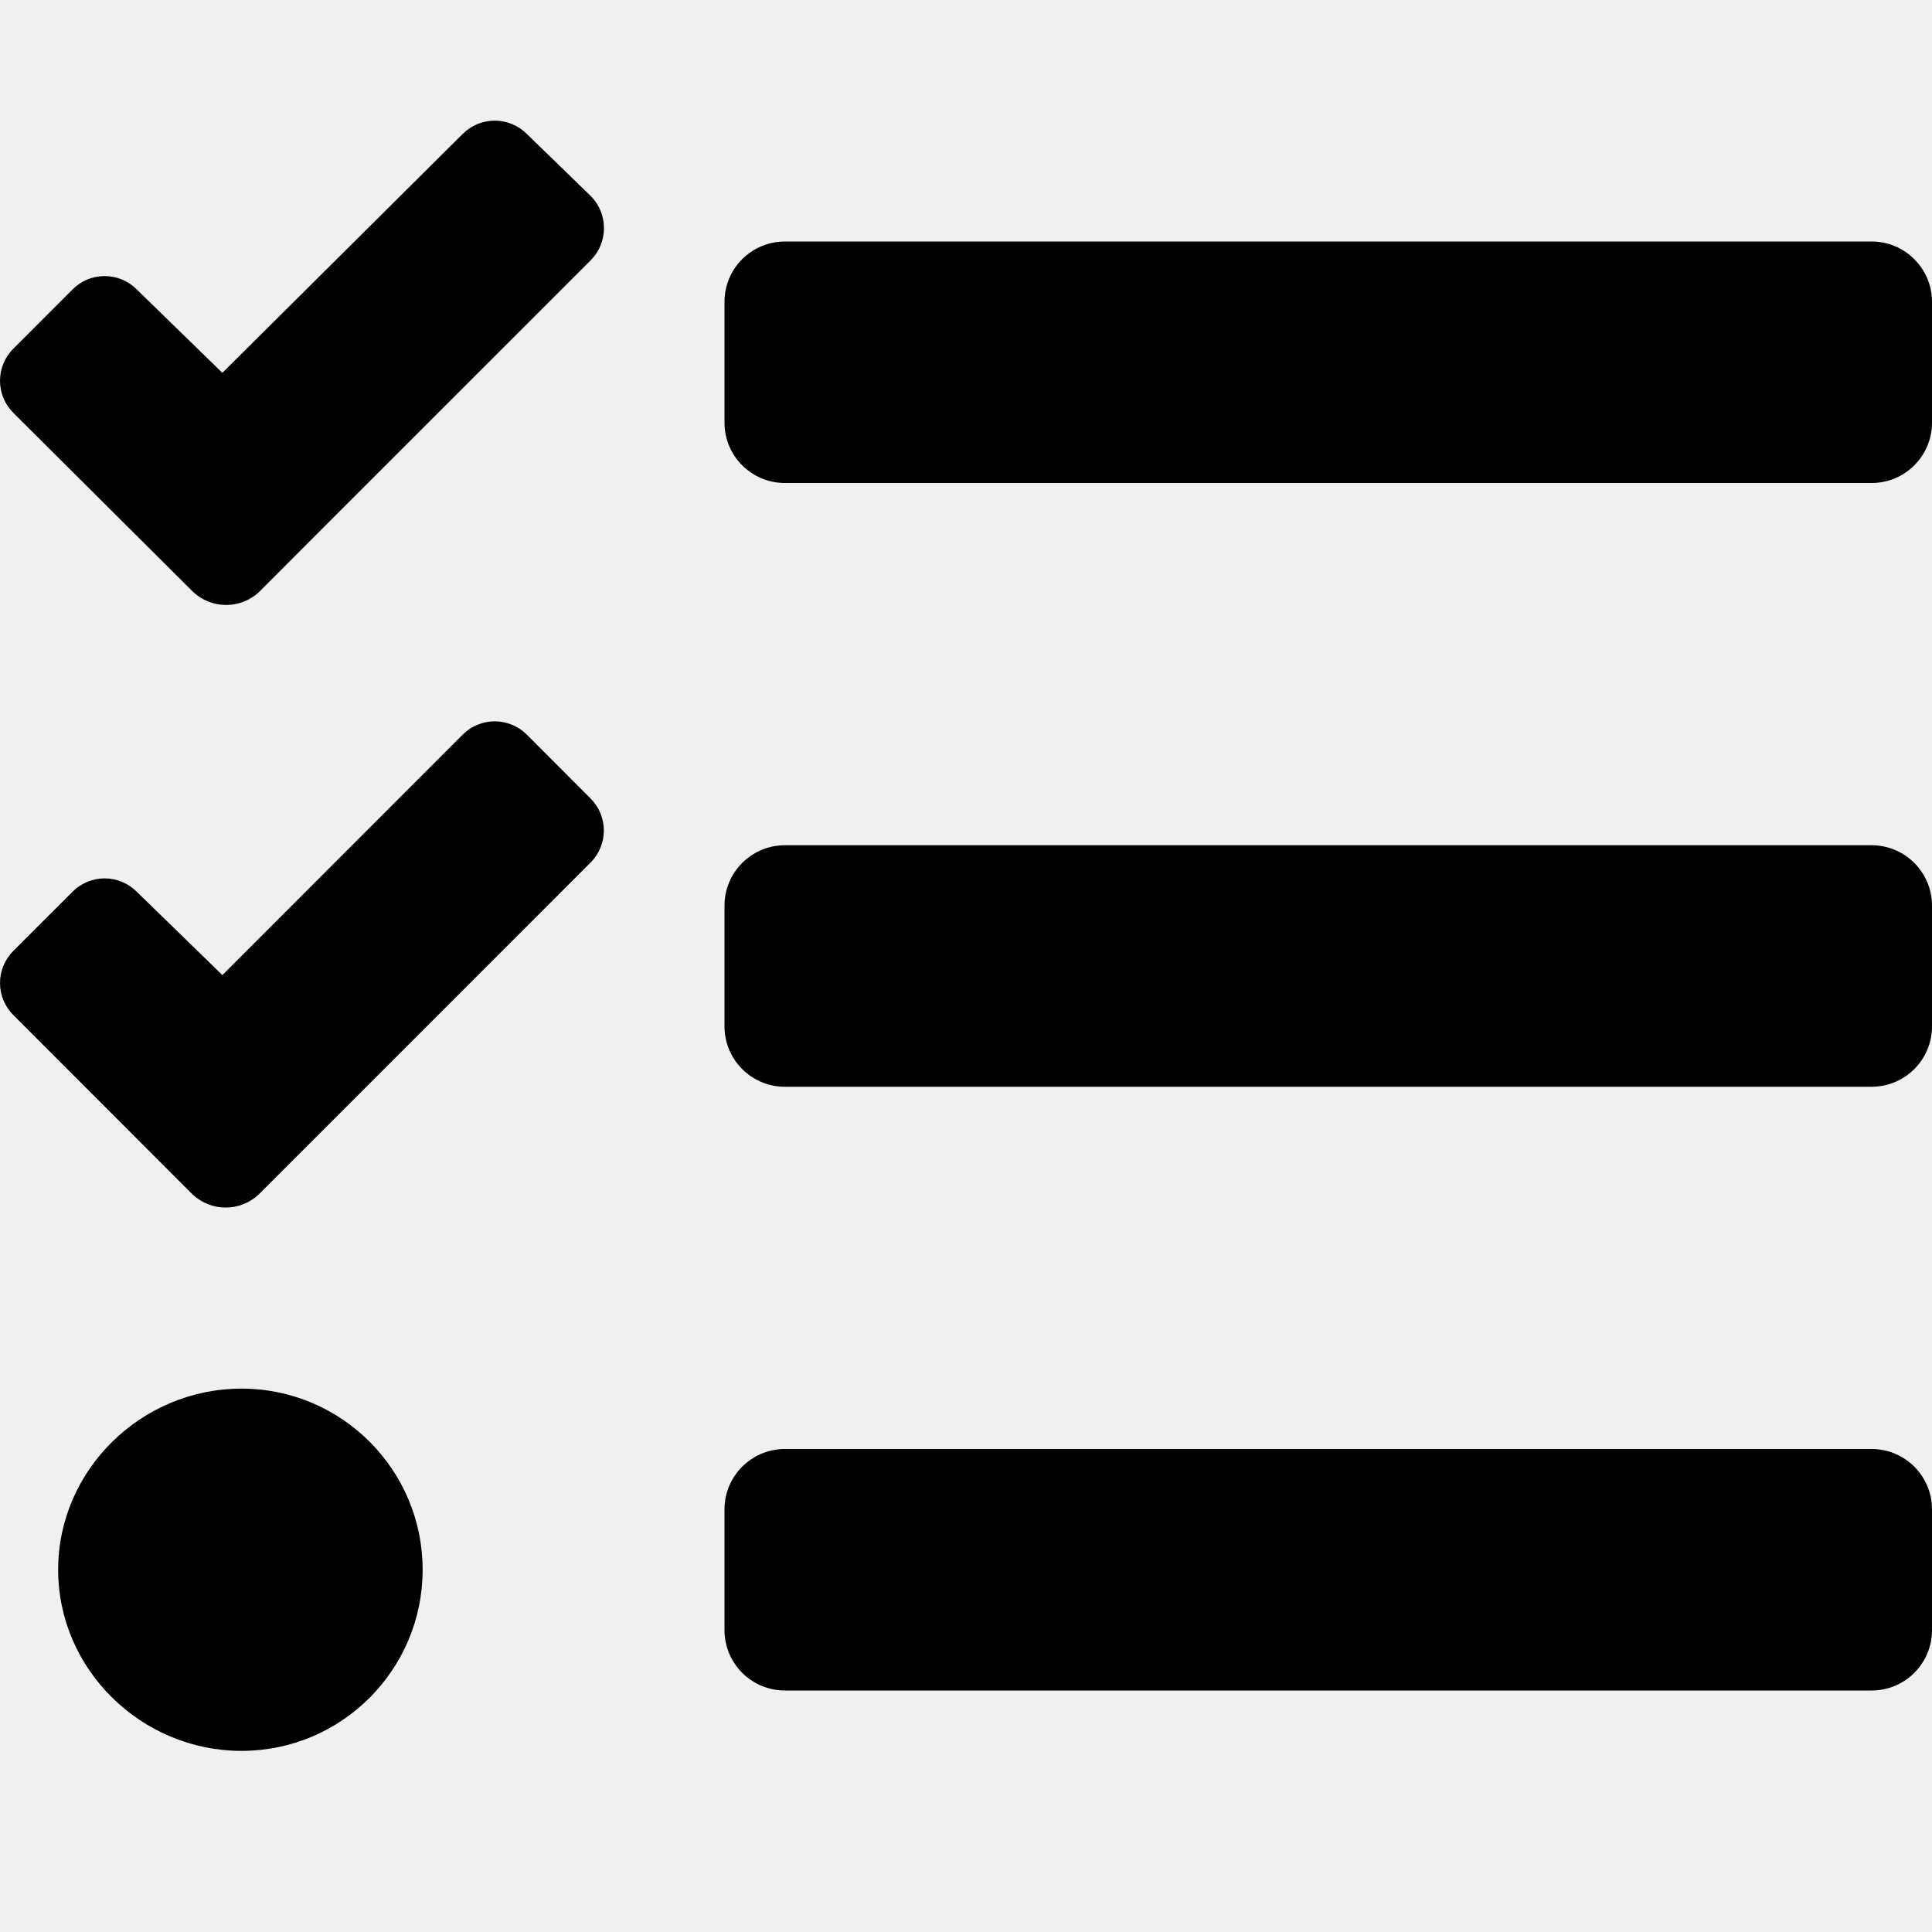
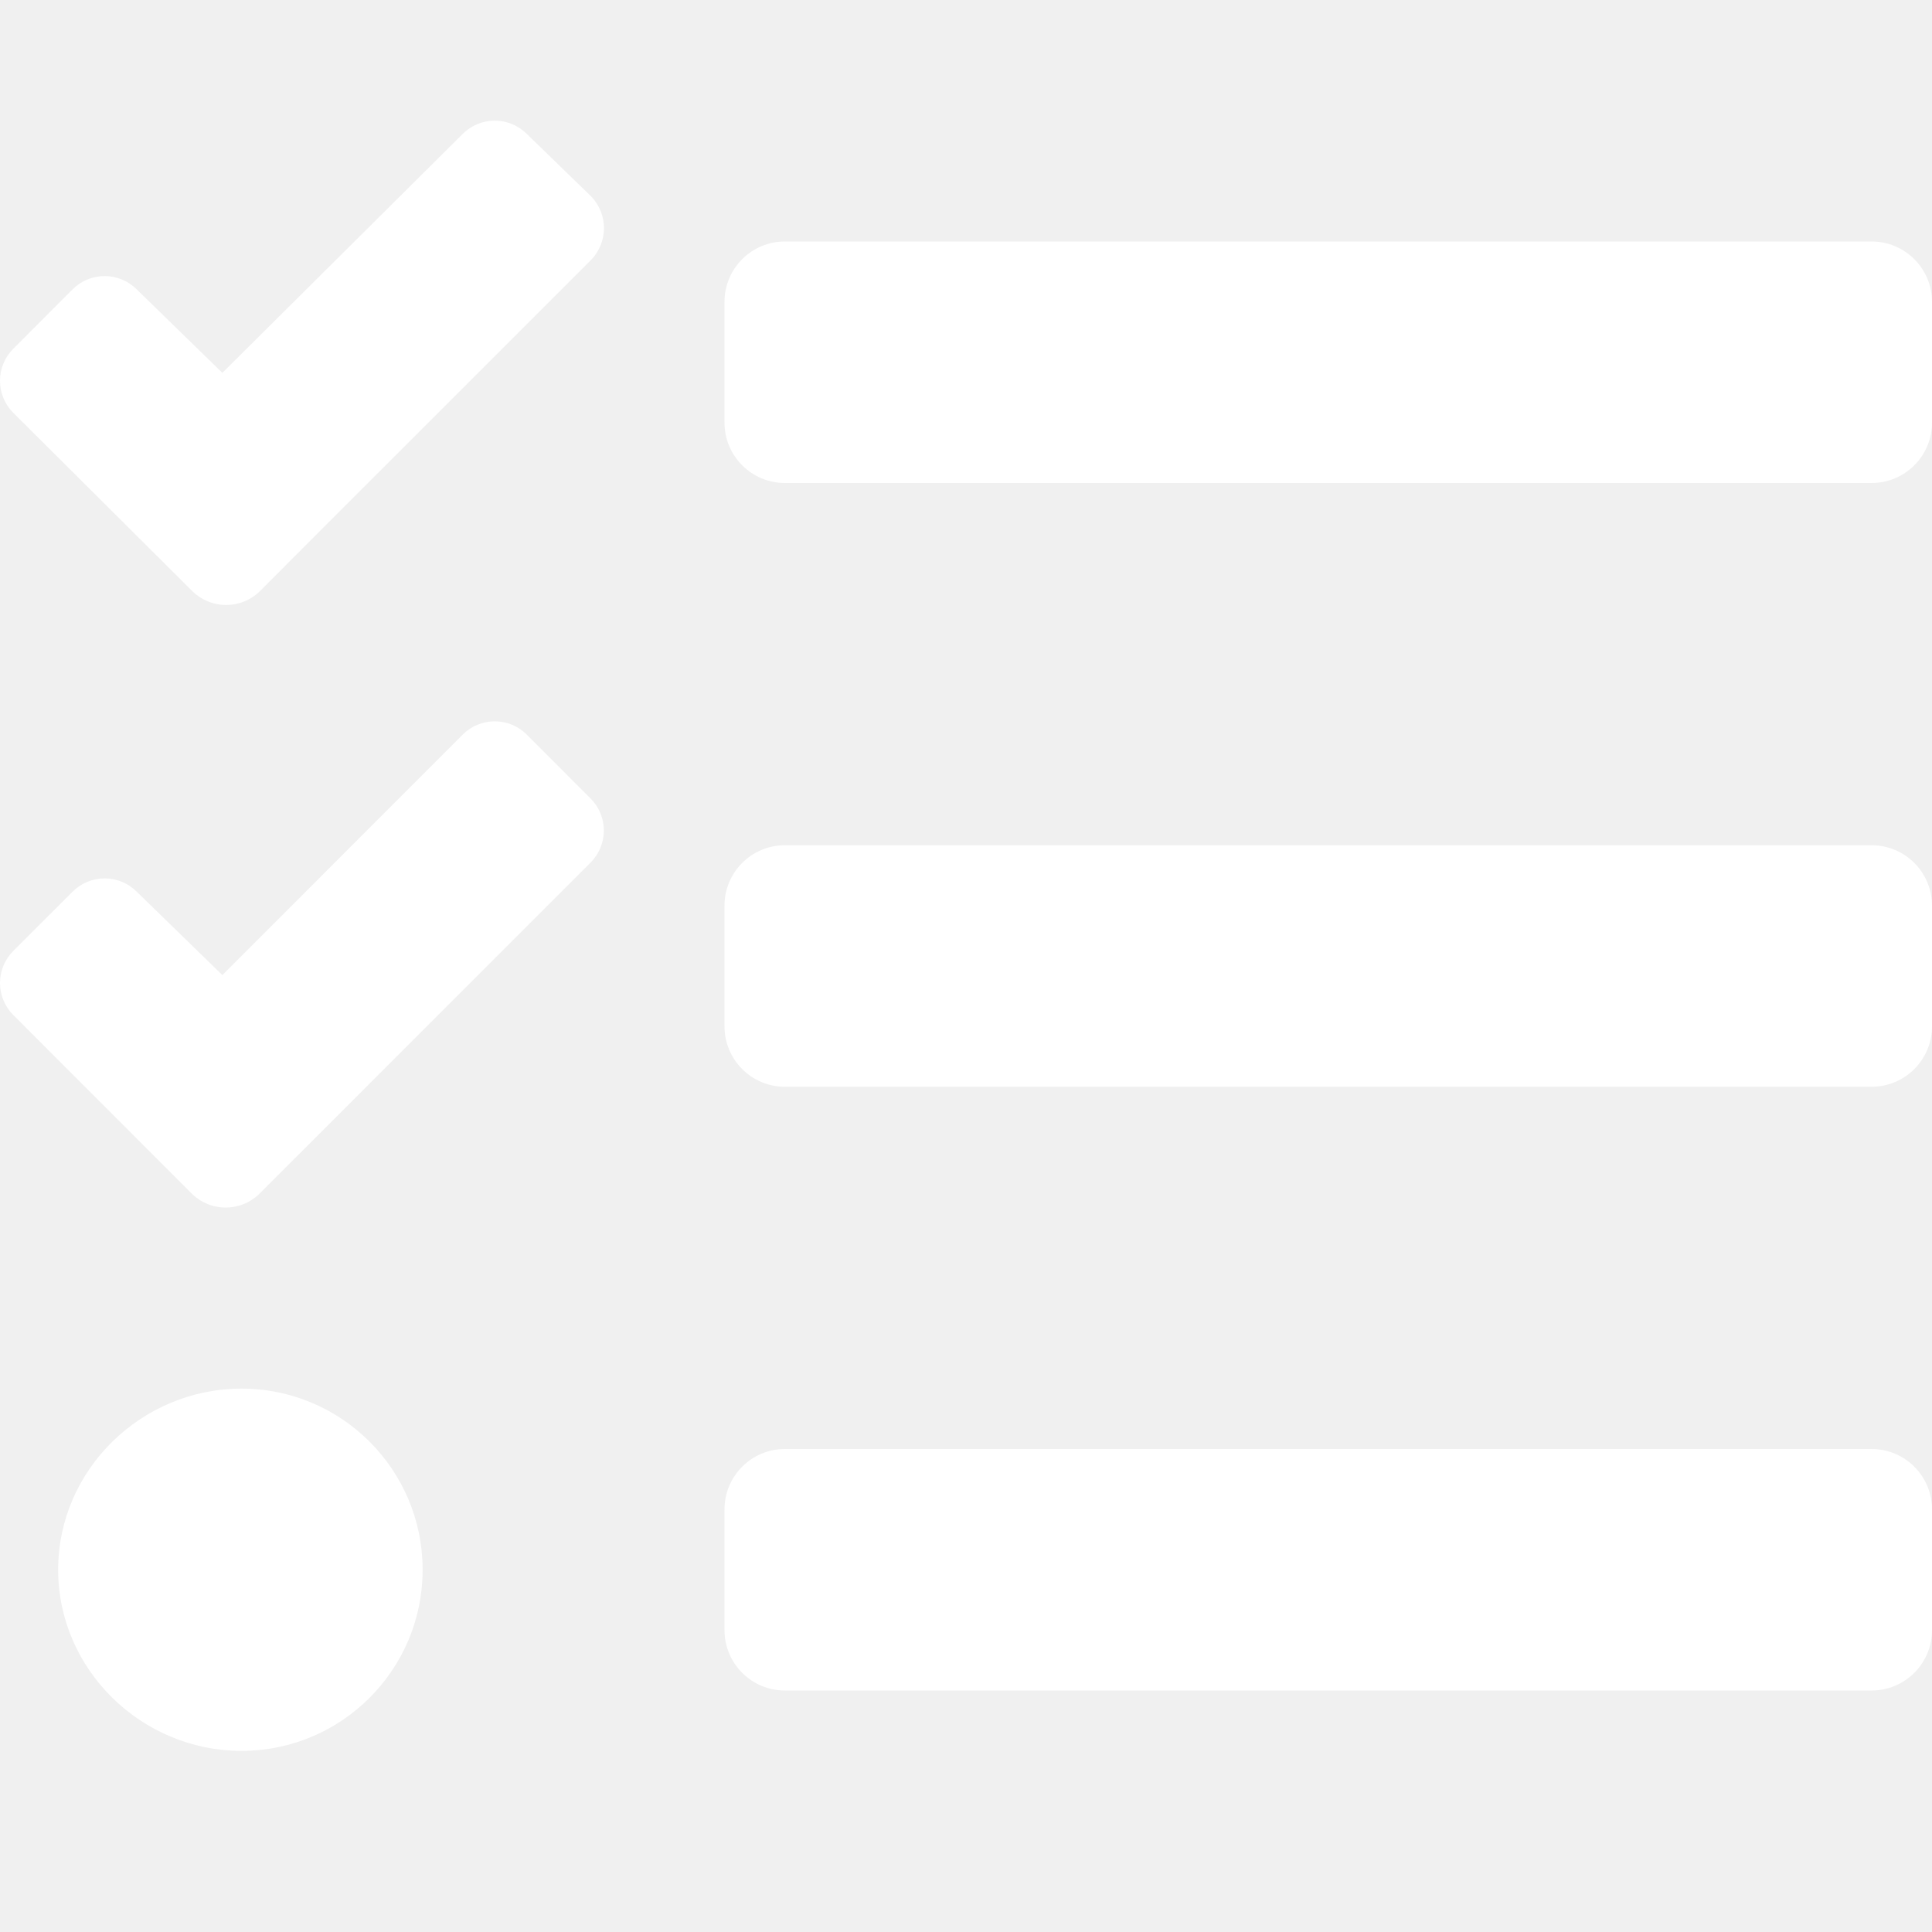
- <svg xmlns="http://www.w3.org/2000/svg" viewBox="0 0 512 512">
-   <path d="M139.61 35.5a12 12 0 0 0-17 0L58.93 98.81l-22.7-22.12a12 12 0 0 0-17 0L3.53 92.41a12 12 0 0 0 0 17l47.59 47.4a12.78 12.78 0 0 0 17.61 0l15.59-15.62L156.52 69a12.09 12.09 0 0 0 .09-17zm0 159.19a12 12 0 0 0-17 0l-63.68 63.72-22.7-22.1a12 12 0 0 0-17 0L3.53 252a12 12 0 0 0 0 17L51 316.5a12.77 12.77 0 0 0 17.6 0l15.7-15.69 72.2-72.22a12 12 0 0 0 .09-16.9zM64 368c-26.49 0-48.59 21.5-48.59 48S37.53 464 64 464a48 48 0 0 0 0-96zm432 16H208a16 16 0 0 0-16 16v32a16 16 0 0 0 16 16h288a16 16 0 0 0 16-16v-32a16 16 0 0 0-16-16zm0-320H208a16 16 0 0 0-16 16v32a16 16 0 0 0 16 16h288a16 16 0 0 0 16-16V80a16 16 0 0 0-16-16zm0 160H208a16 16 0 0 0-16 16v32a16 16 0 0 0 16 16h288a16 16 0 0 0 16-16v-32a16 16 0 0 0-16-16z" />
+ <svg xmlns="http://www.w3.org/2000/svg" viewBox="0 0 512 512" version="1.1" id="svg4">
+   <defs id="defs8" />
+   <path d="M139.61 35.5a12 12 0 0 0-17 0L58.93 98.81l-22.7-22.12a12 12 0 0 0-17 0L3.53 92.41a12 12 0 0 0 0 17l47.59 47.4a12.78 12.78 0 0 0 17.61 0l15.59-15.62L156.52 69a12.09 12.09 0 0 0 .09-17zm0 159.19a12 12 0 0 0-17 0l-63.68 63.72-22.7-22.1a12 12 0 0 0-17 0L3.53 252a12 12 0 0 0 0 17L51 316.5a12.77 12.77 0 0 0 17.6 0l15.7-15.69 72.2-72.22a12 12 0 0 0 .09-16.9zM64 368c-26.49 0-48.59 21.5-48.59 48S37.53 464 64 464a48 48 0 0 0 0-96zm432 16H208a16 16 0 0 0-16 16v32a16 16 0 0 0 16 16h288a16 16 0 0 0 16-16v-32a16 16 0 0 0-16-16zm0-320H208a16 16 0 0 0-16 16v32a16 16 0 0 0 16 16h288a16 16 0 0 0 16-16V80a16 16 0 0 0-16-16zm0 160H208a16 16 0 0 0-16 16v32a16 16 0 0 0 16 16h288a16 16 0 0 0 16-16v-32a16 16 0 0 0-16-16z" id="path2" style="fill:#ffffff" />
</svg>
